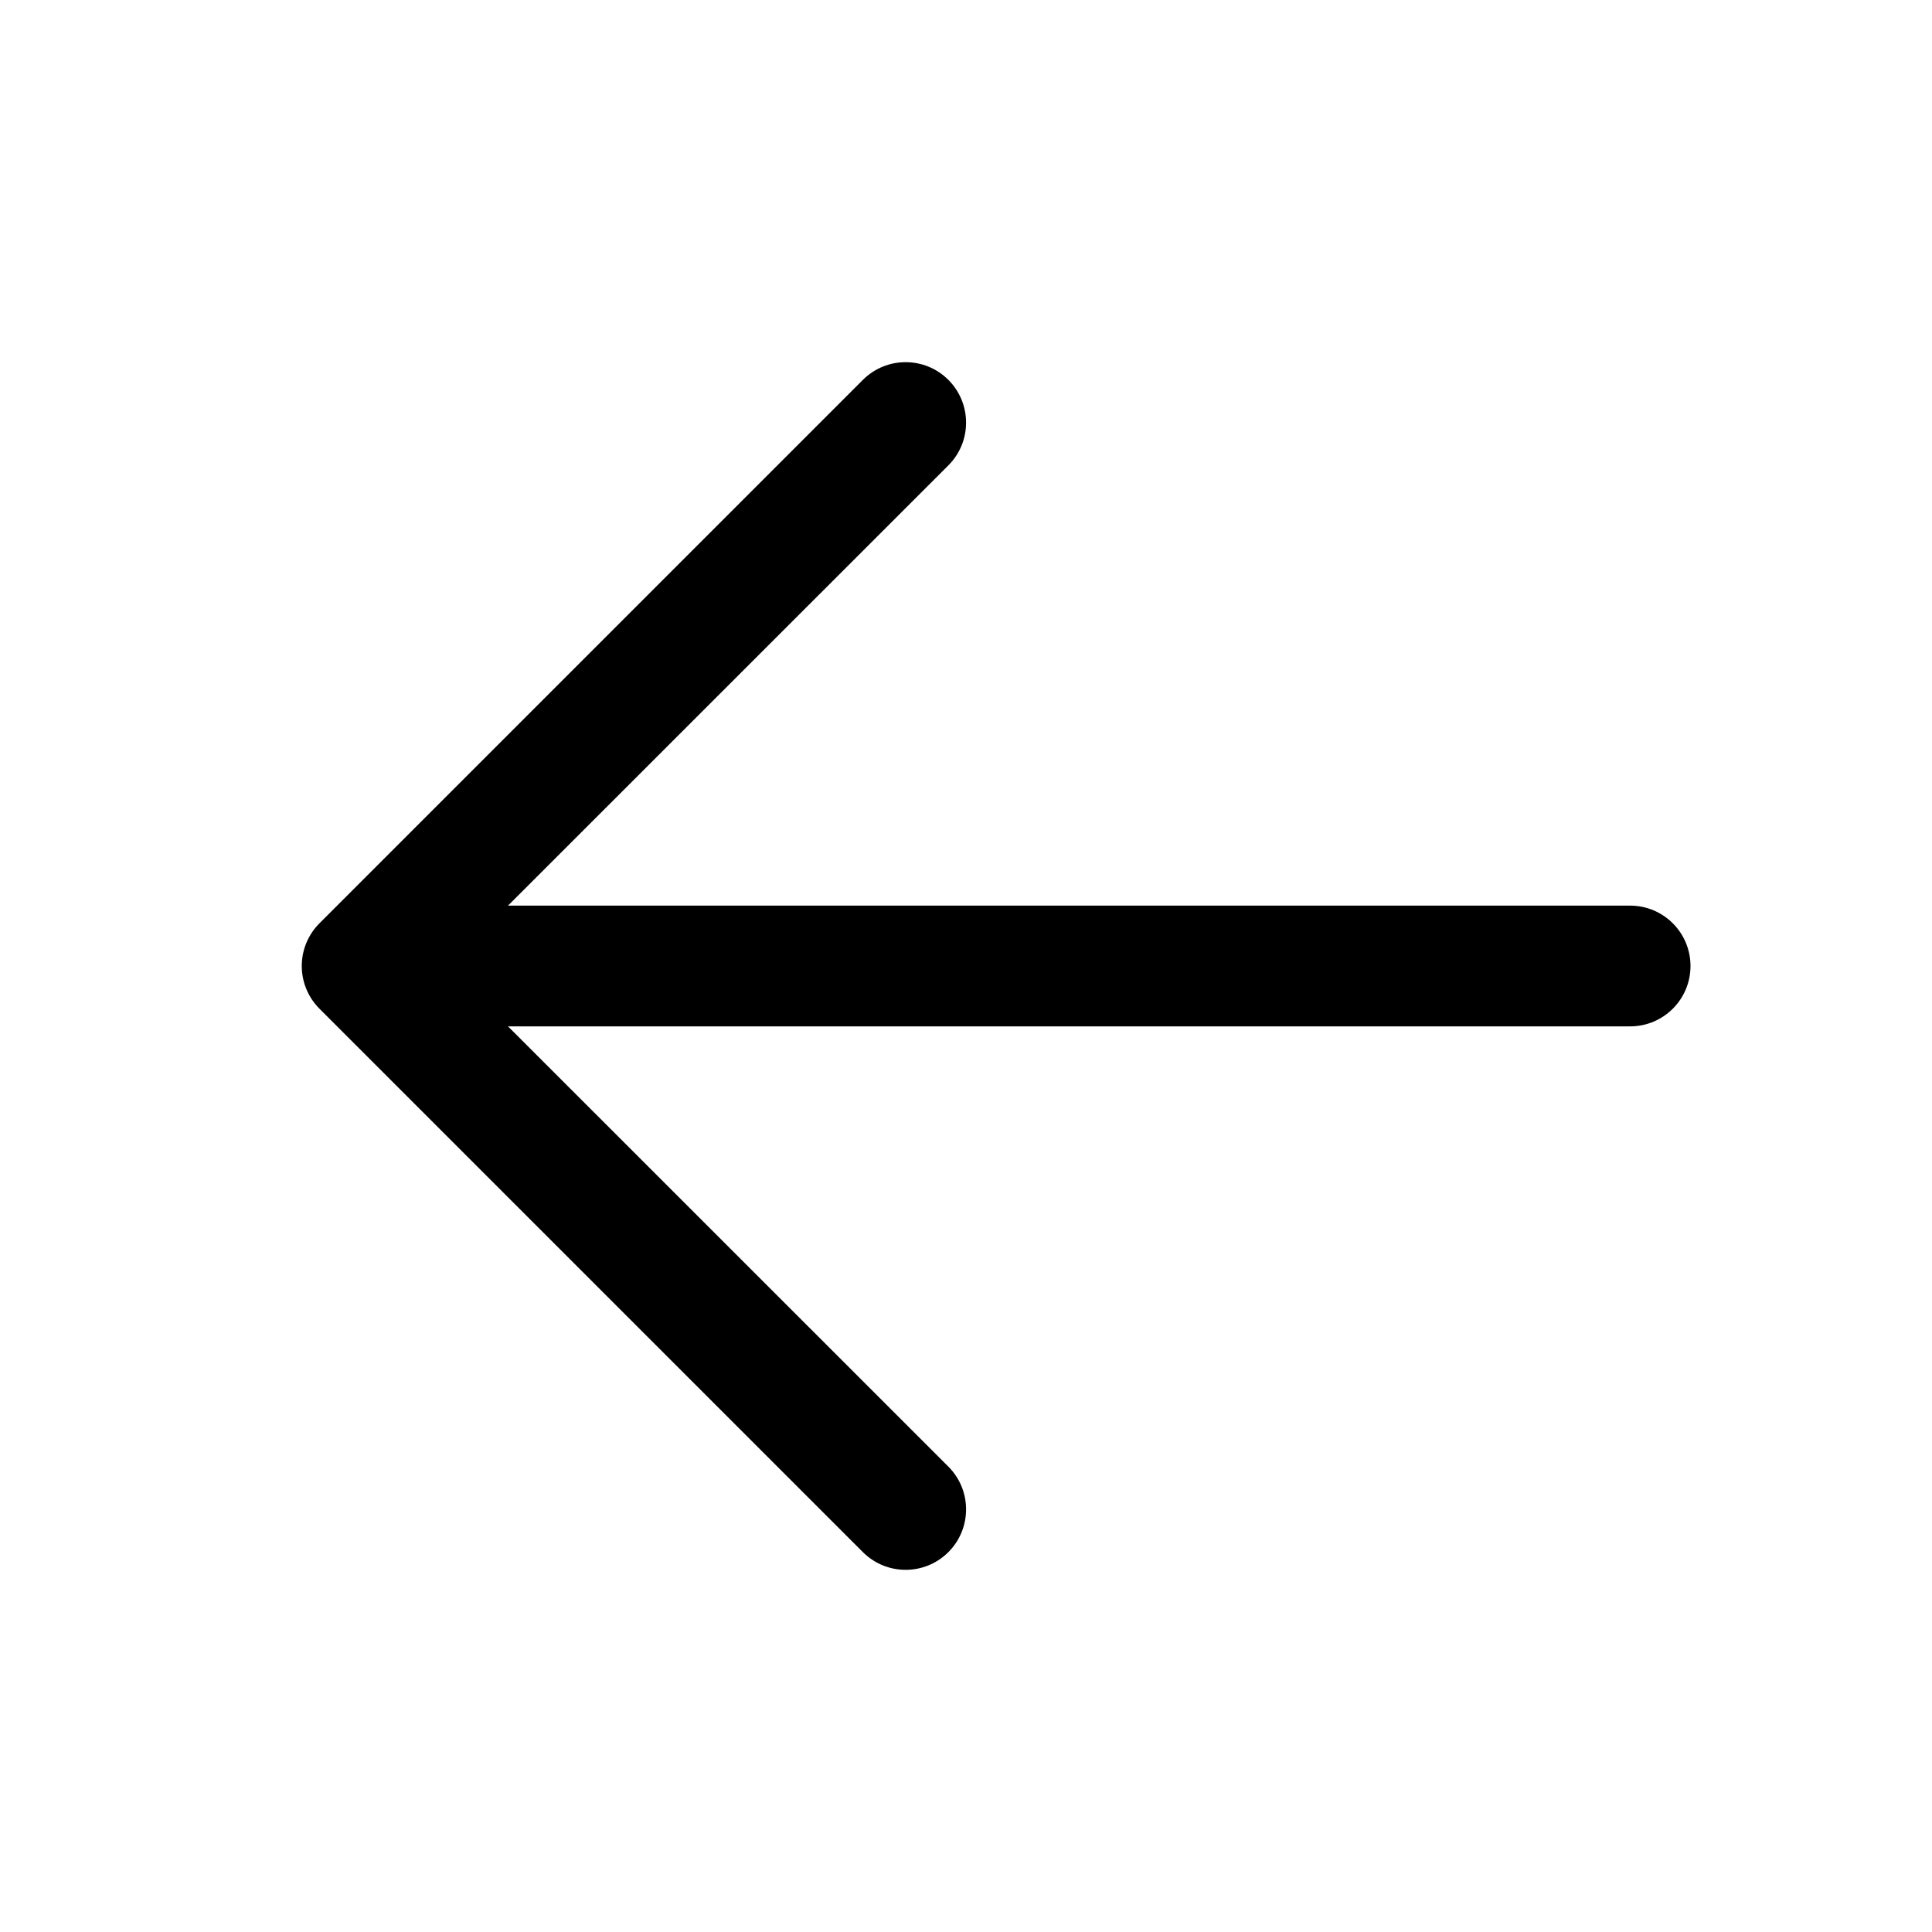
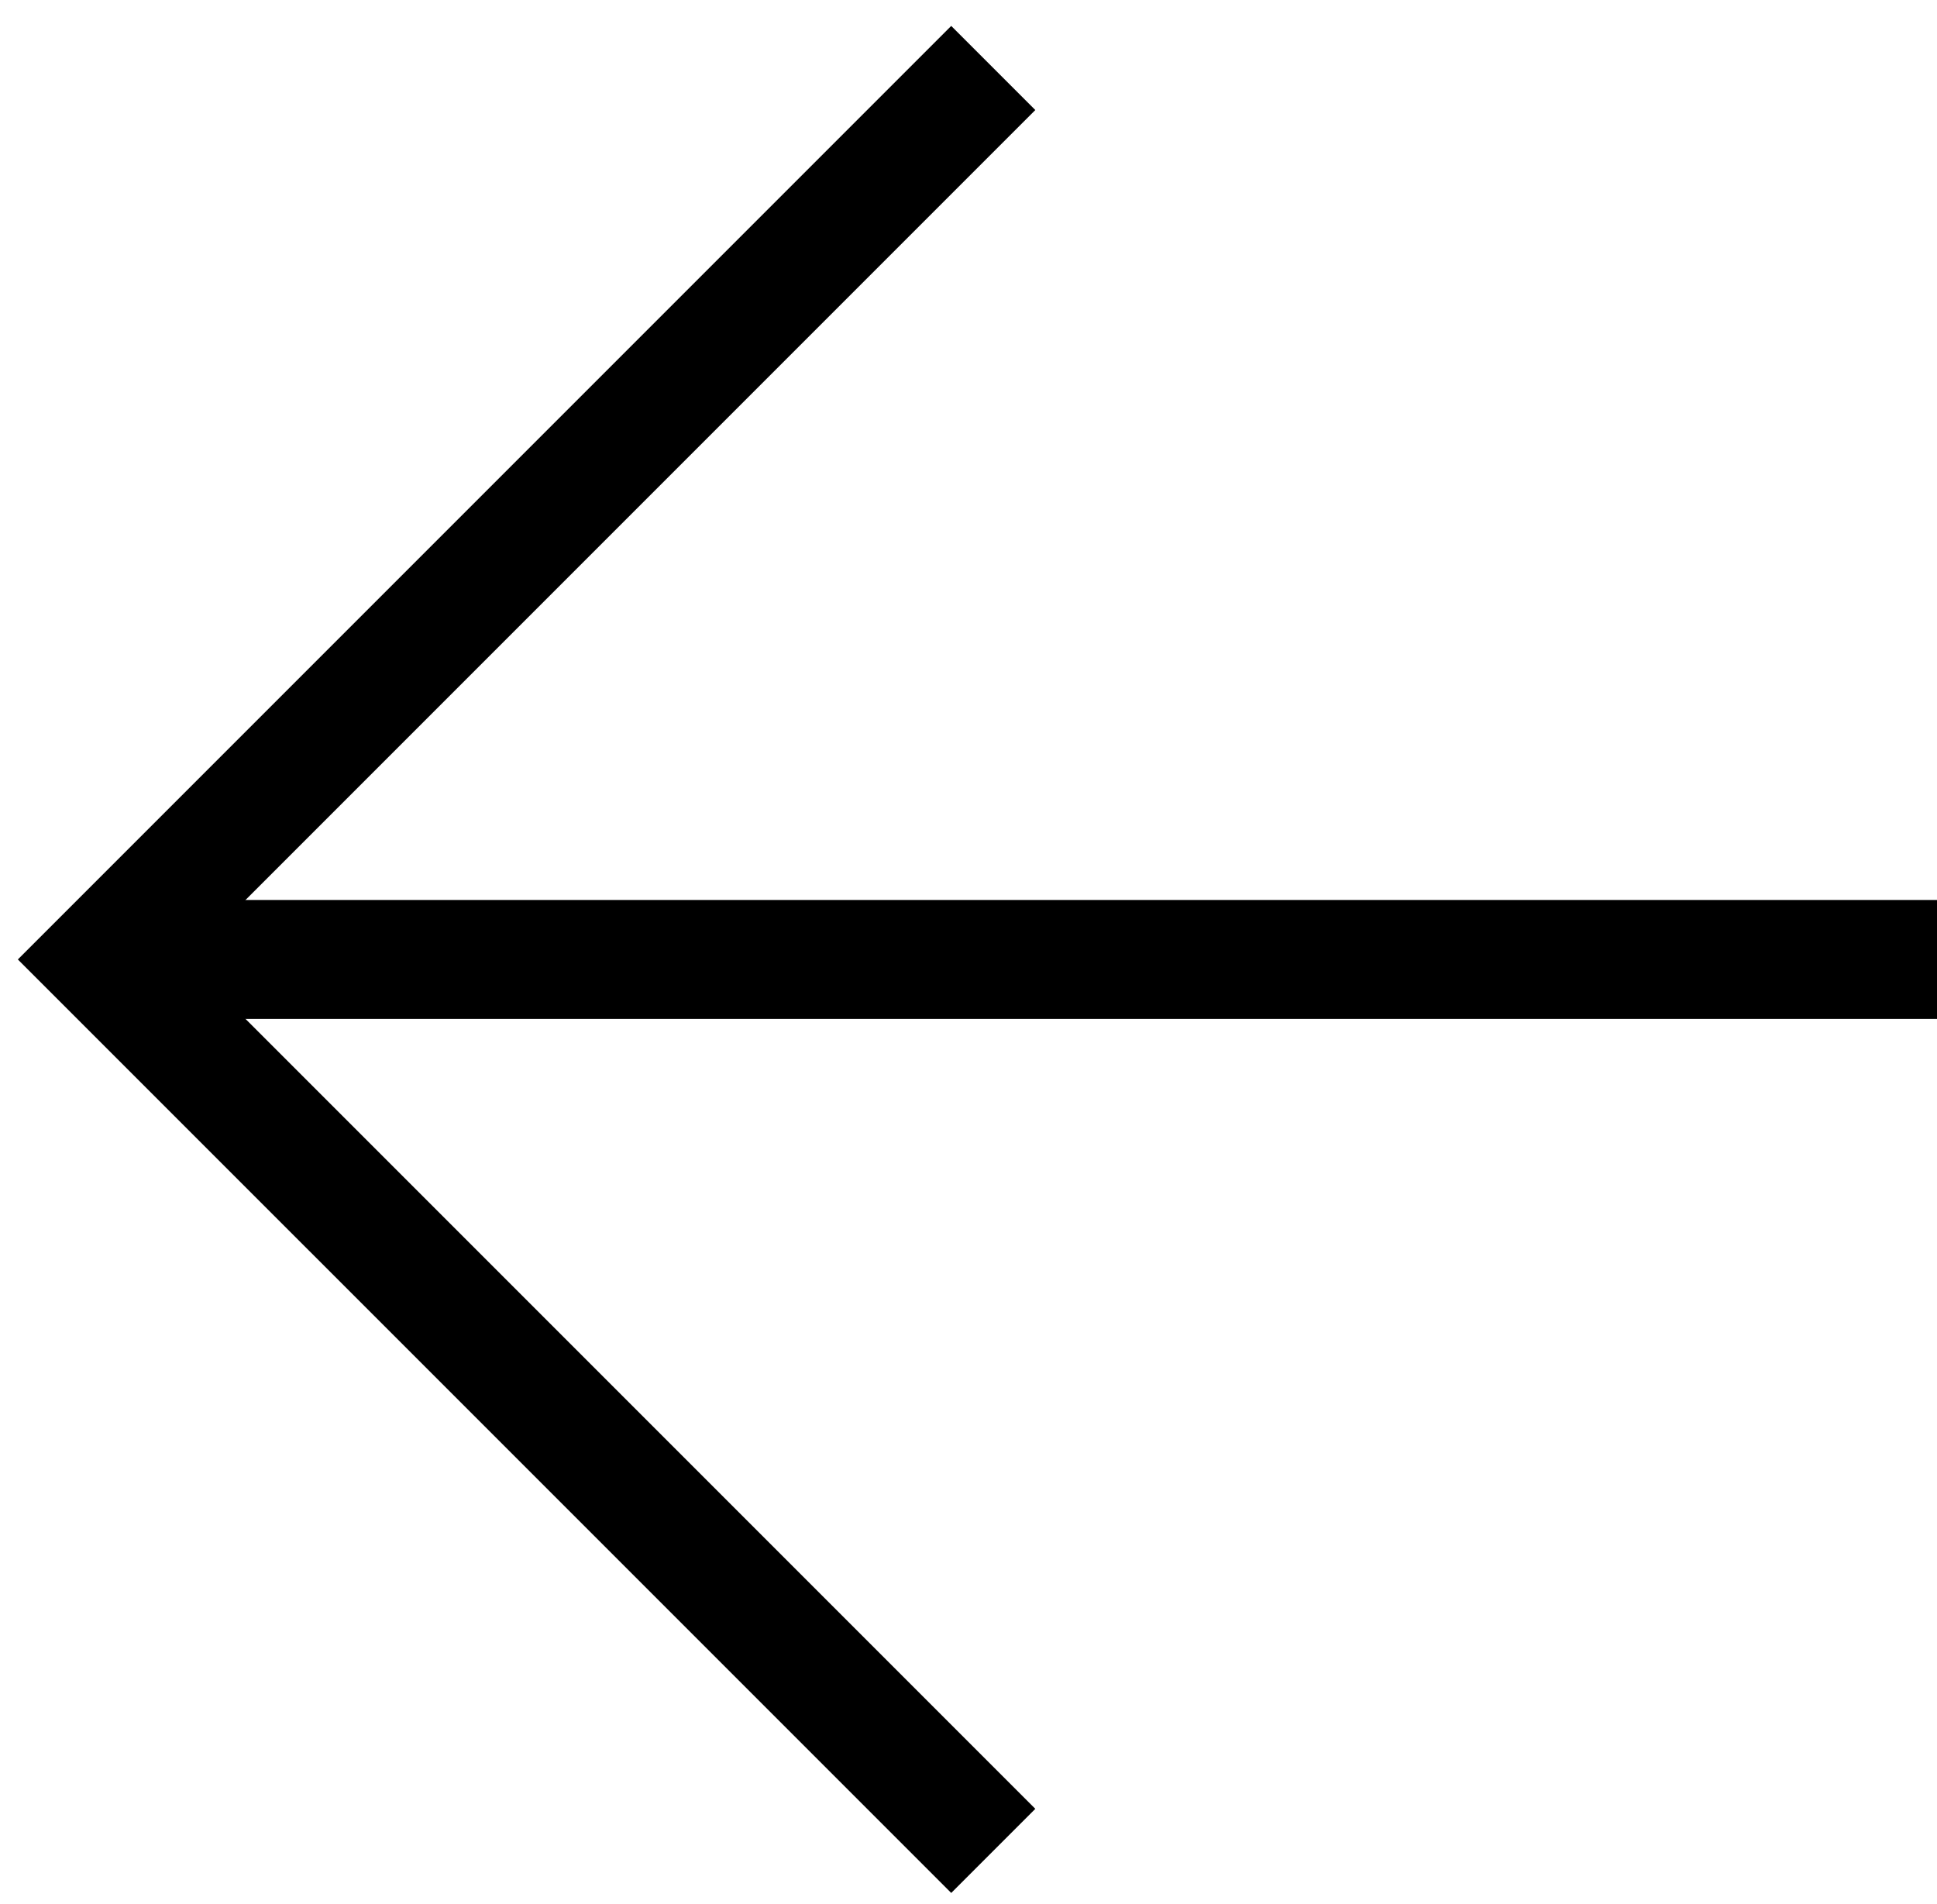
- <svg xmlns="http://www.w3.org/2000/svg" viewBox="0 0 1024 1024">
-   <path fill="currentColor" d="M224 480h640a32 32 0 110 64H224a32 32 0 010-64z" />
-   <path fill="currentColor" d="M237.248 512l265.408 265.344a32 32 0 01-45.312 45.312l-288-288a32 32 0 010-45.312l288-288a32 32 0 1145.312 45.312L237.248 512z" />
+ <svg xmlns="http://www.w3.org/2000/svg" viewBox="0 0 57 56" fill="none">
+   <path d="M4.543 28.229L57 28.229" stroke="currentColor" stroke-width="3.5" stroke-miterlimit="10" />
+   <path d="M29.229 54.457L3 28.229L29.229 2" stroke="currentColor" stroke-width="3.5" stroke-miterlimit="10" />
</svg>
